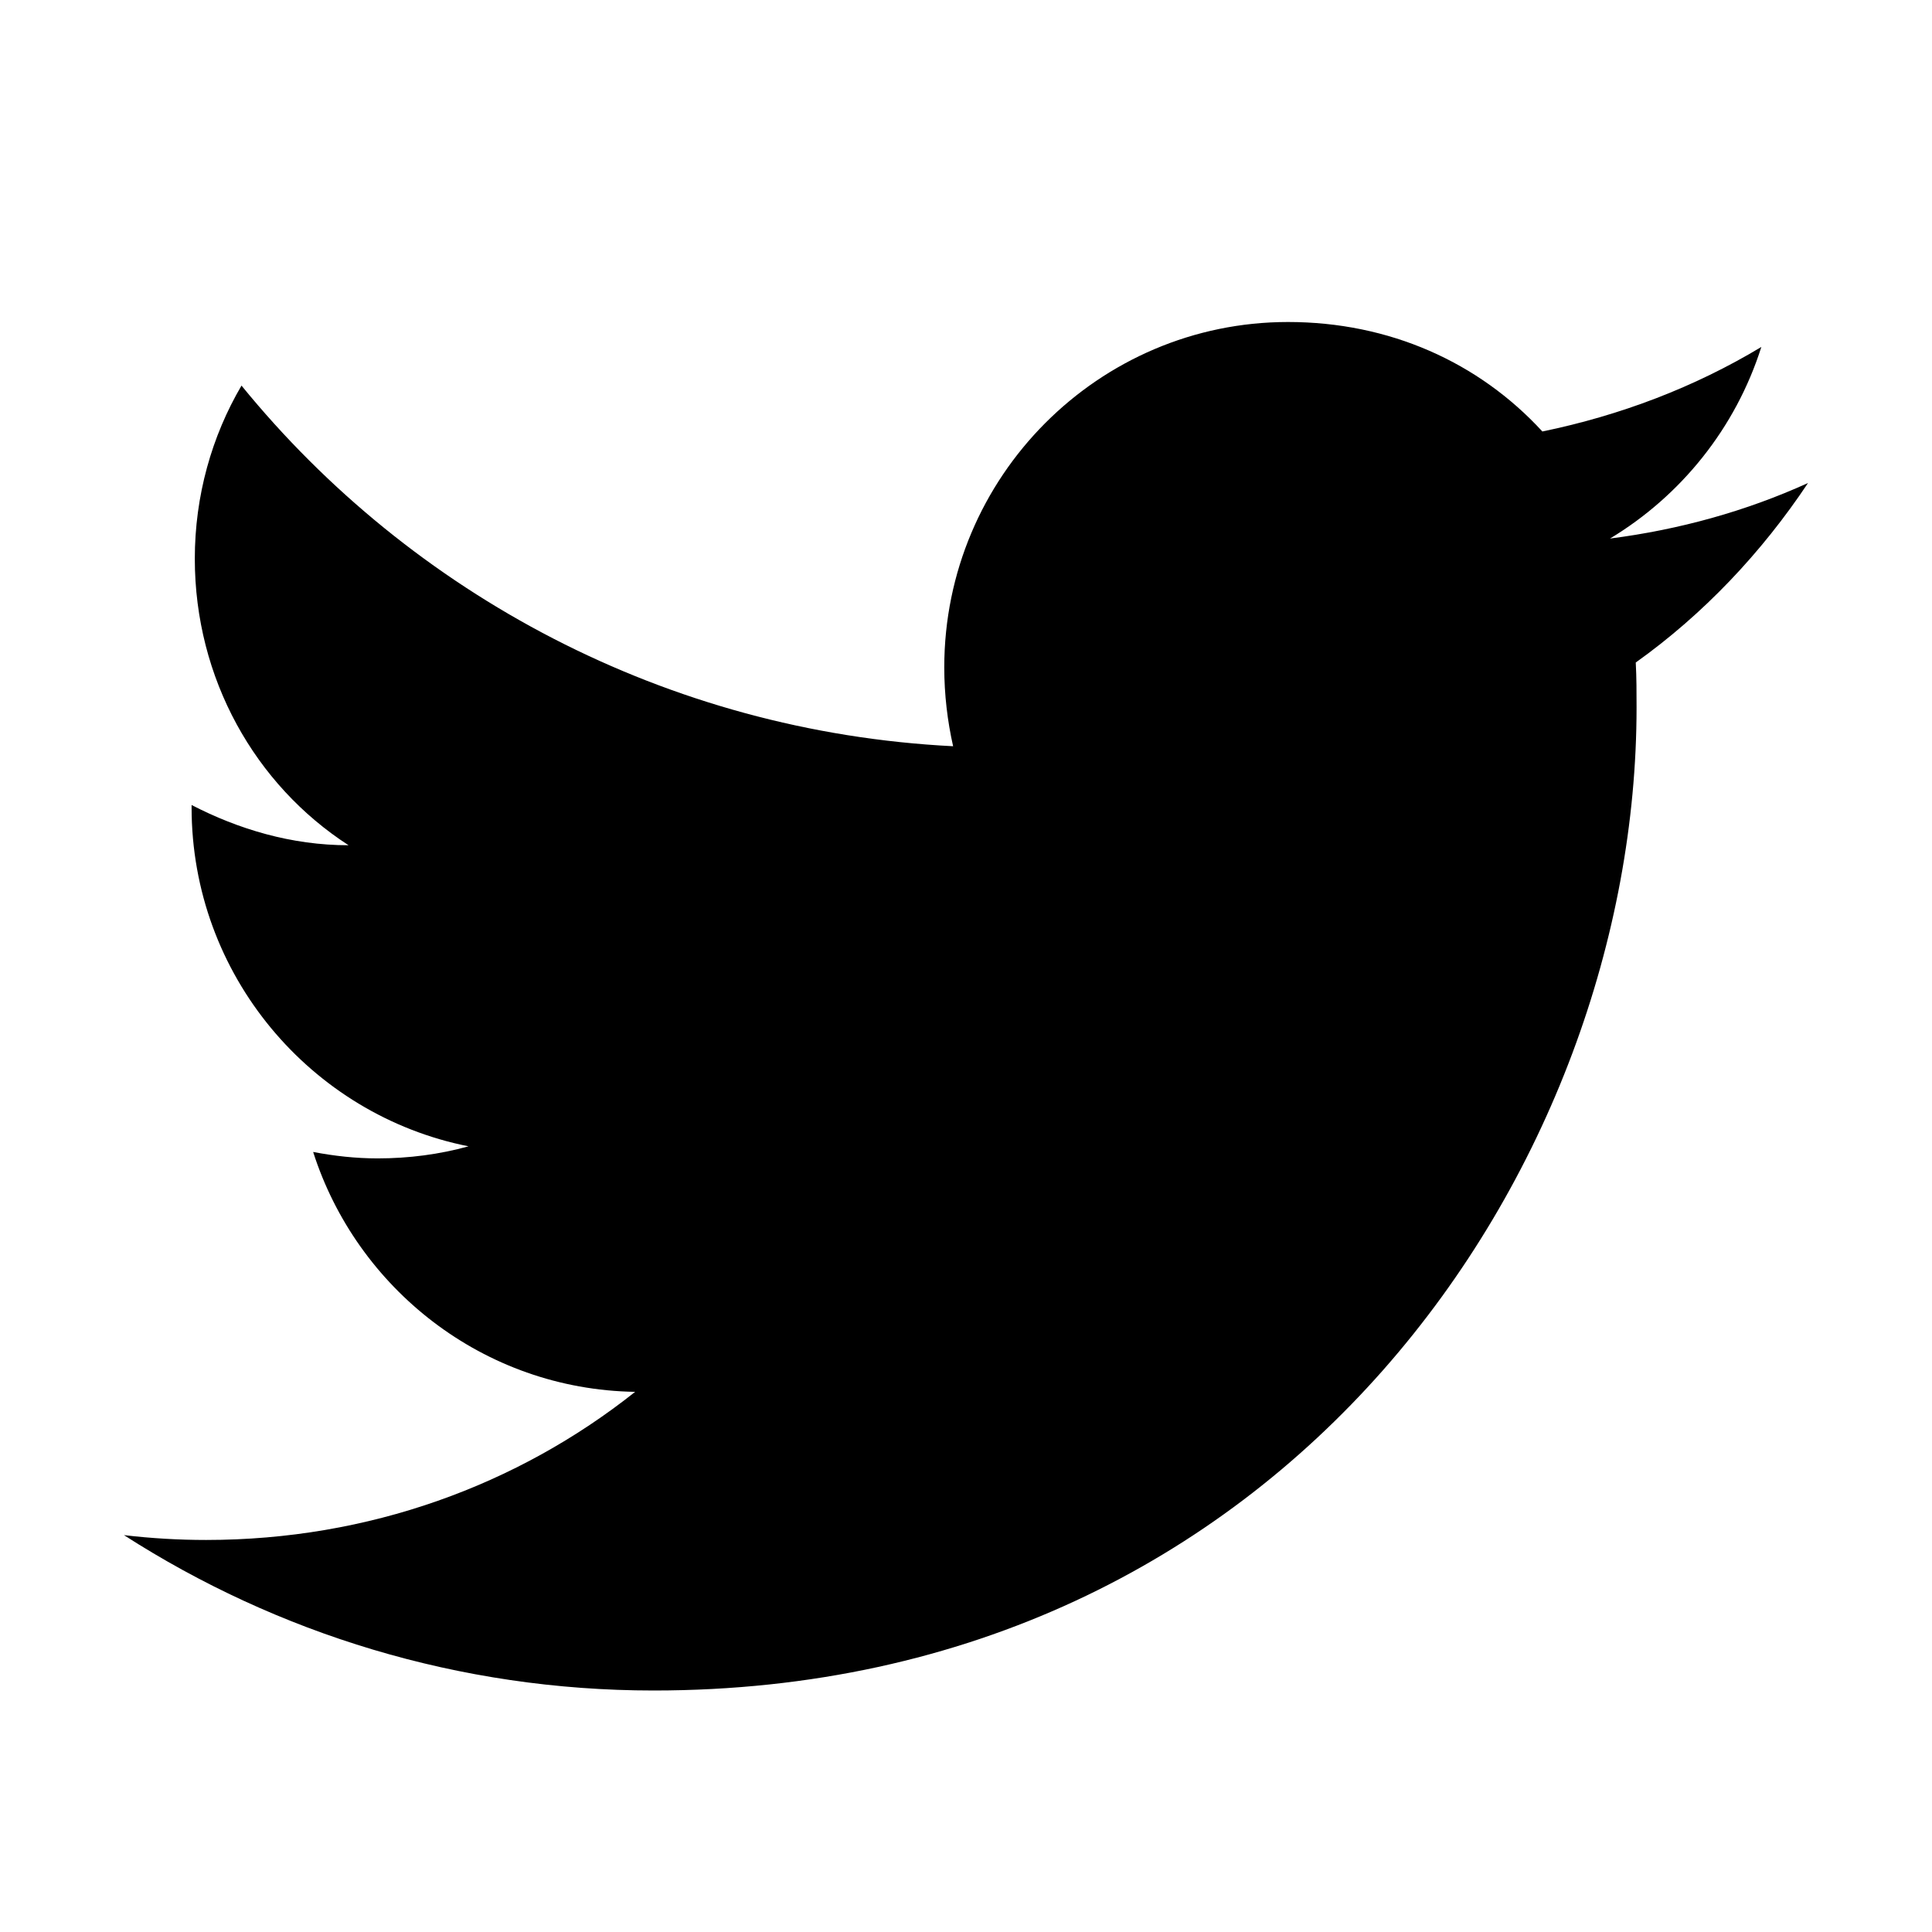
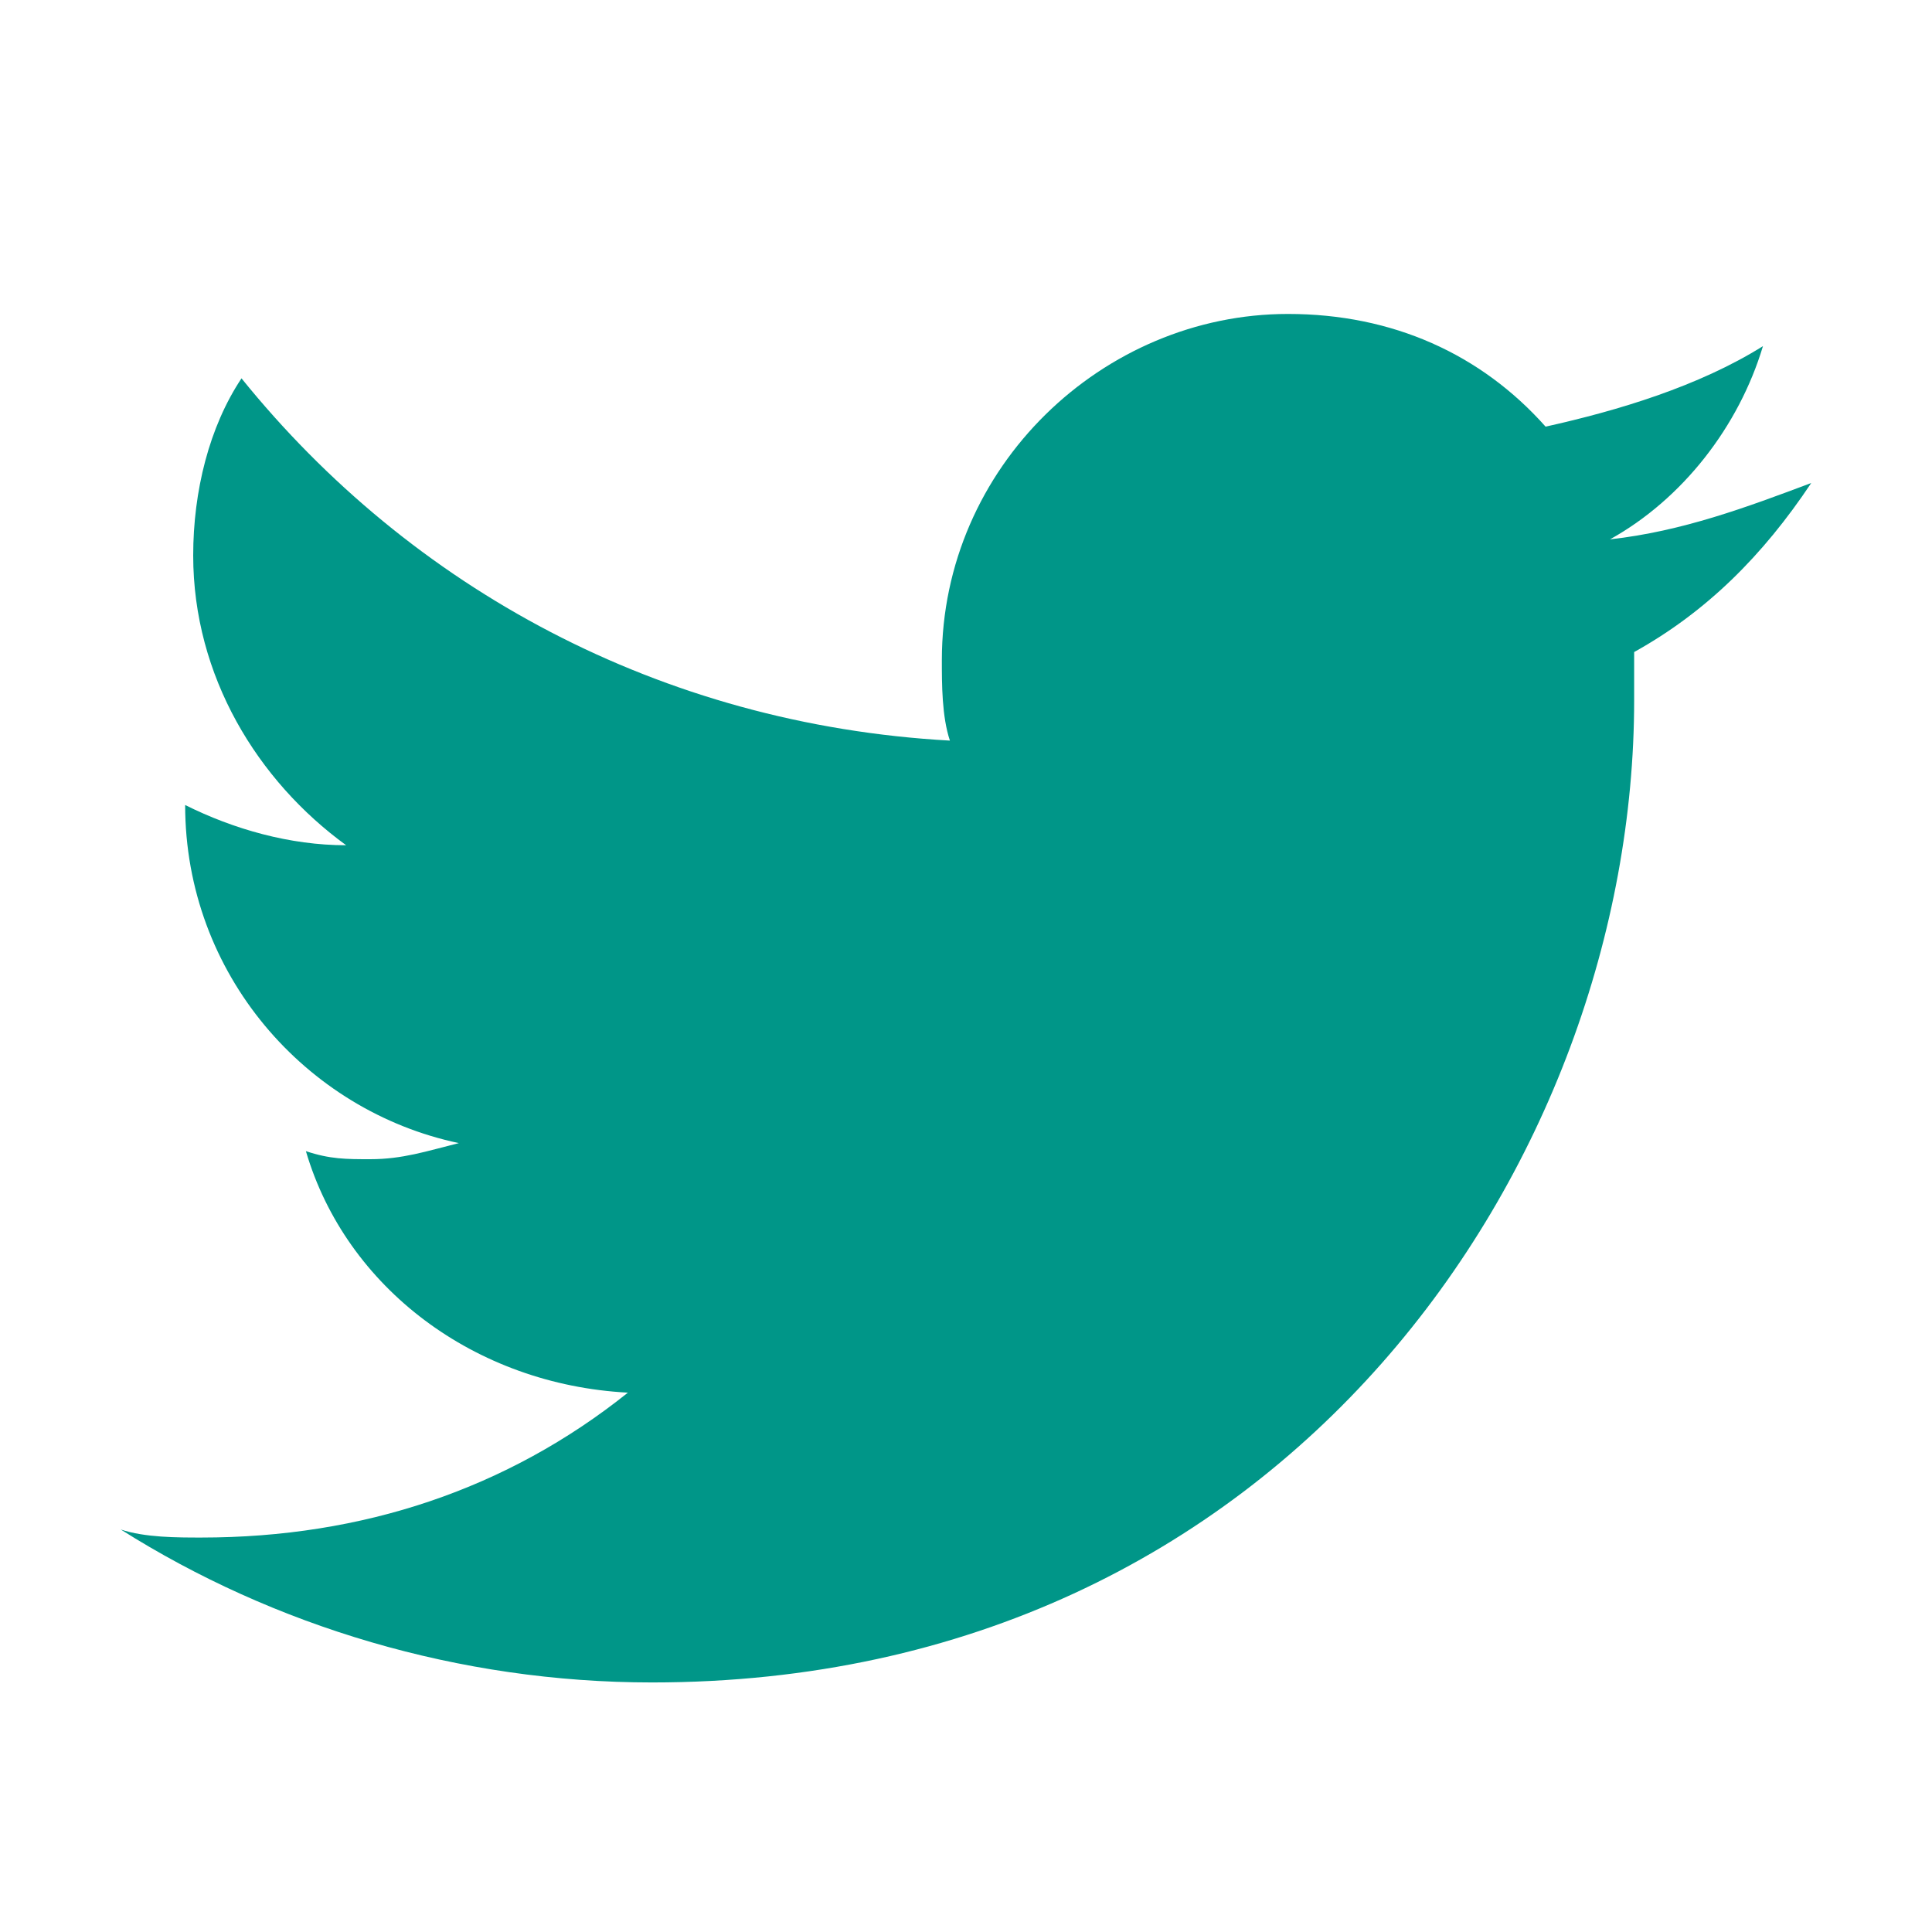
- <svg xmlns="http://www.w3.org/2000/svg" version="1.1" width="24" height="24" viewBox="0 0 24 24">
-   <path d="M22.46,6C21.69,6.35 20.86,6.58 20,6.69C20.88,6.16 21.56,5.32 21.88,4.31C21.05,4.81 20.13,5.16 19.16,5.36C18.37,4.5 17.26,4 16,4C13.65,4 11.73,5.92 11.73,8.29C11.73,8.63 11.77,8.96 11.84,9.27C8.28,9.09 5.11,7.38 3,4.79C2.63,5.42 2.42,6.16 2.42,6.94C2.42,8.43 3.17,9.75 4.33,10.5C3.62,10.5 2.96,10.3 2.38,10C2.38,10 2.38,10 2.38,10.03C2.38,12.11 3.86,13.85 5.82,14.24C5.46,14.34 5.08,14.39 4.69,14.39C4.42,14.39 4.15,14.36 3.89,14.31C4.43,16 6,17.26 7.89,17.29C6.43,18.45 4.58,19.13 2.56,19.13C2.22,19.13 1.88,19.11 1.54,19.07C3.44,20.29 5.7,21 8.12,21C16,21 20.33,14.46 20.33,8.79C20.33,8.6 20.33,8.42 20.32,8.23C21.16,7.63 21.88,6.87 22.46,6Z" />
+ <svg xmlns="http://www.w3.org/2000/svg" version="1.1" id="Layer_1" x="0px" y="0px" viewBox="-755 1013 24 24" style="enable-background:new -755 1013 24 24;" xml:space="preserve">
+   <style type="text/css">
+ 	.st0{fill:#009688;}
+ </style>
+   <path class="st0" d="M-732.5,1019c-0.8,0.3-1.6,0.6-2.5,0.7c0.9-0.5,1.6-1.4,1.9-2.4c-0.8,0.5-1.8,0.8-2.7,1  c-0.8-0.9-1.9-1.4-3.2-1.4c-2.3,0-4.3,1.9-4.3,4.3c0,0.3,0,0.7,0.1,1c-3.6-0.2-6.7-1.9-8.8-4.5c-0.4,0.6-0.6,1.4-0.6,2.2  c0,1.5,0.8,2.8,1.9,3.6c-0.7,0-1.4-0.2-2-0.5c0,0,0,0,0,0c0,2.1,1.5,3.8,3.4,4.2c-0.4,0.1-0.7,0.2-1.1,0.2c-0.3,0-0.5,0-0.8-0.1  c0.5,1.7,2.1,2.9,4,3c-1.5,1.2-3.3,1.8-5.3,1.8c-0.3,0-0.7,0-1-0.1c1.9,1.2,4.2,1.9,6.6,1.9c7.9,0,12.2-6.5,12.2-12.2  c0-0.2,0-0.4,0-0.6C-733.8,1020.6-733.1,1019.9-732.5,1019z" />
</svg>
